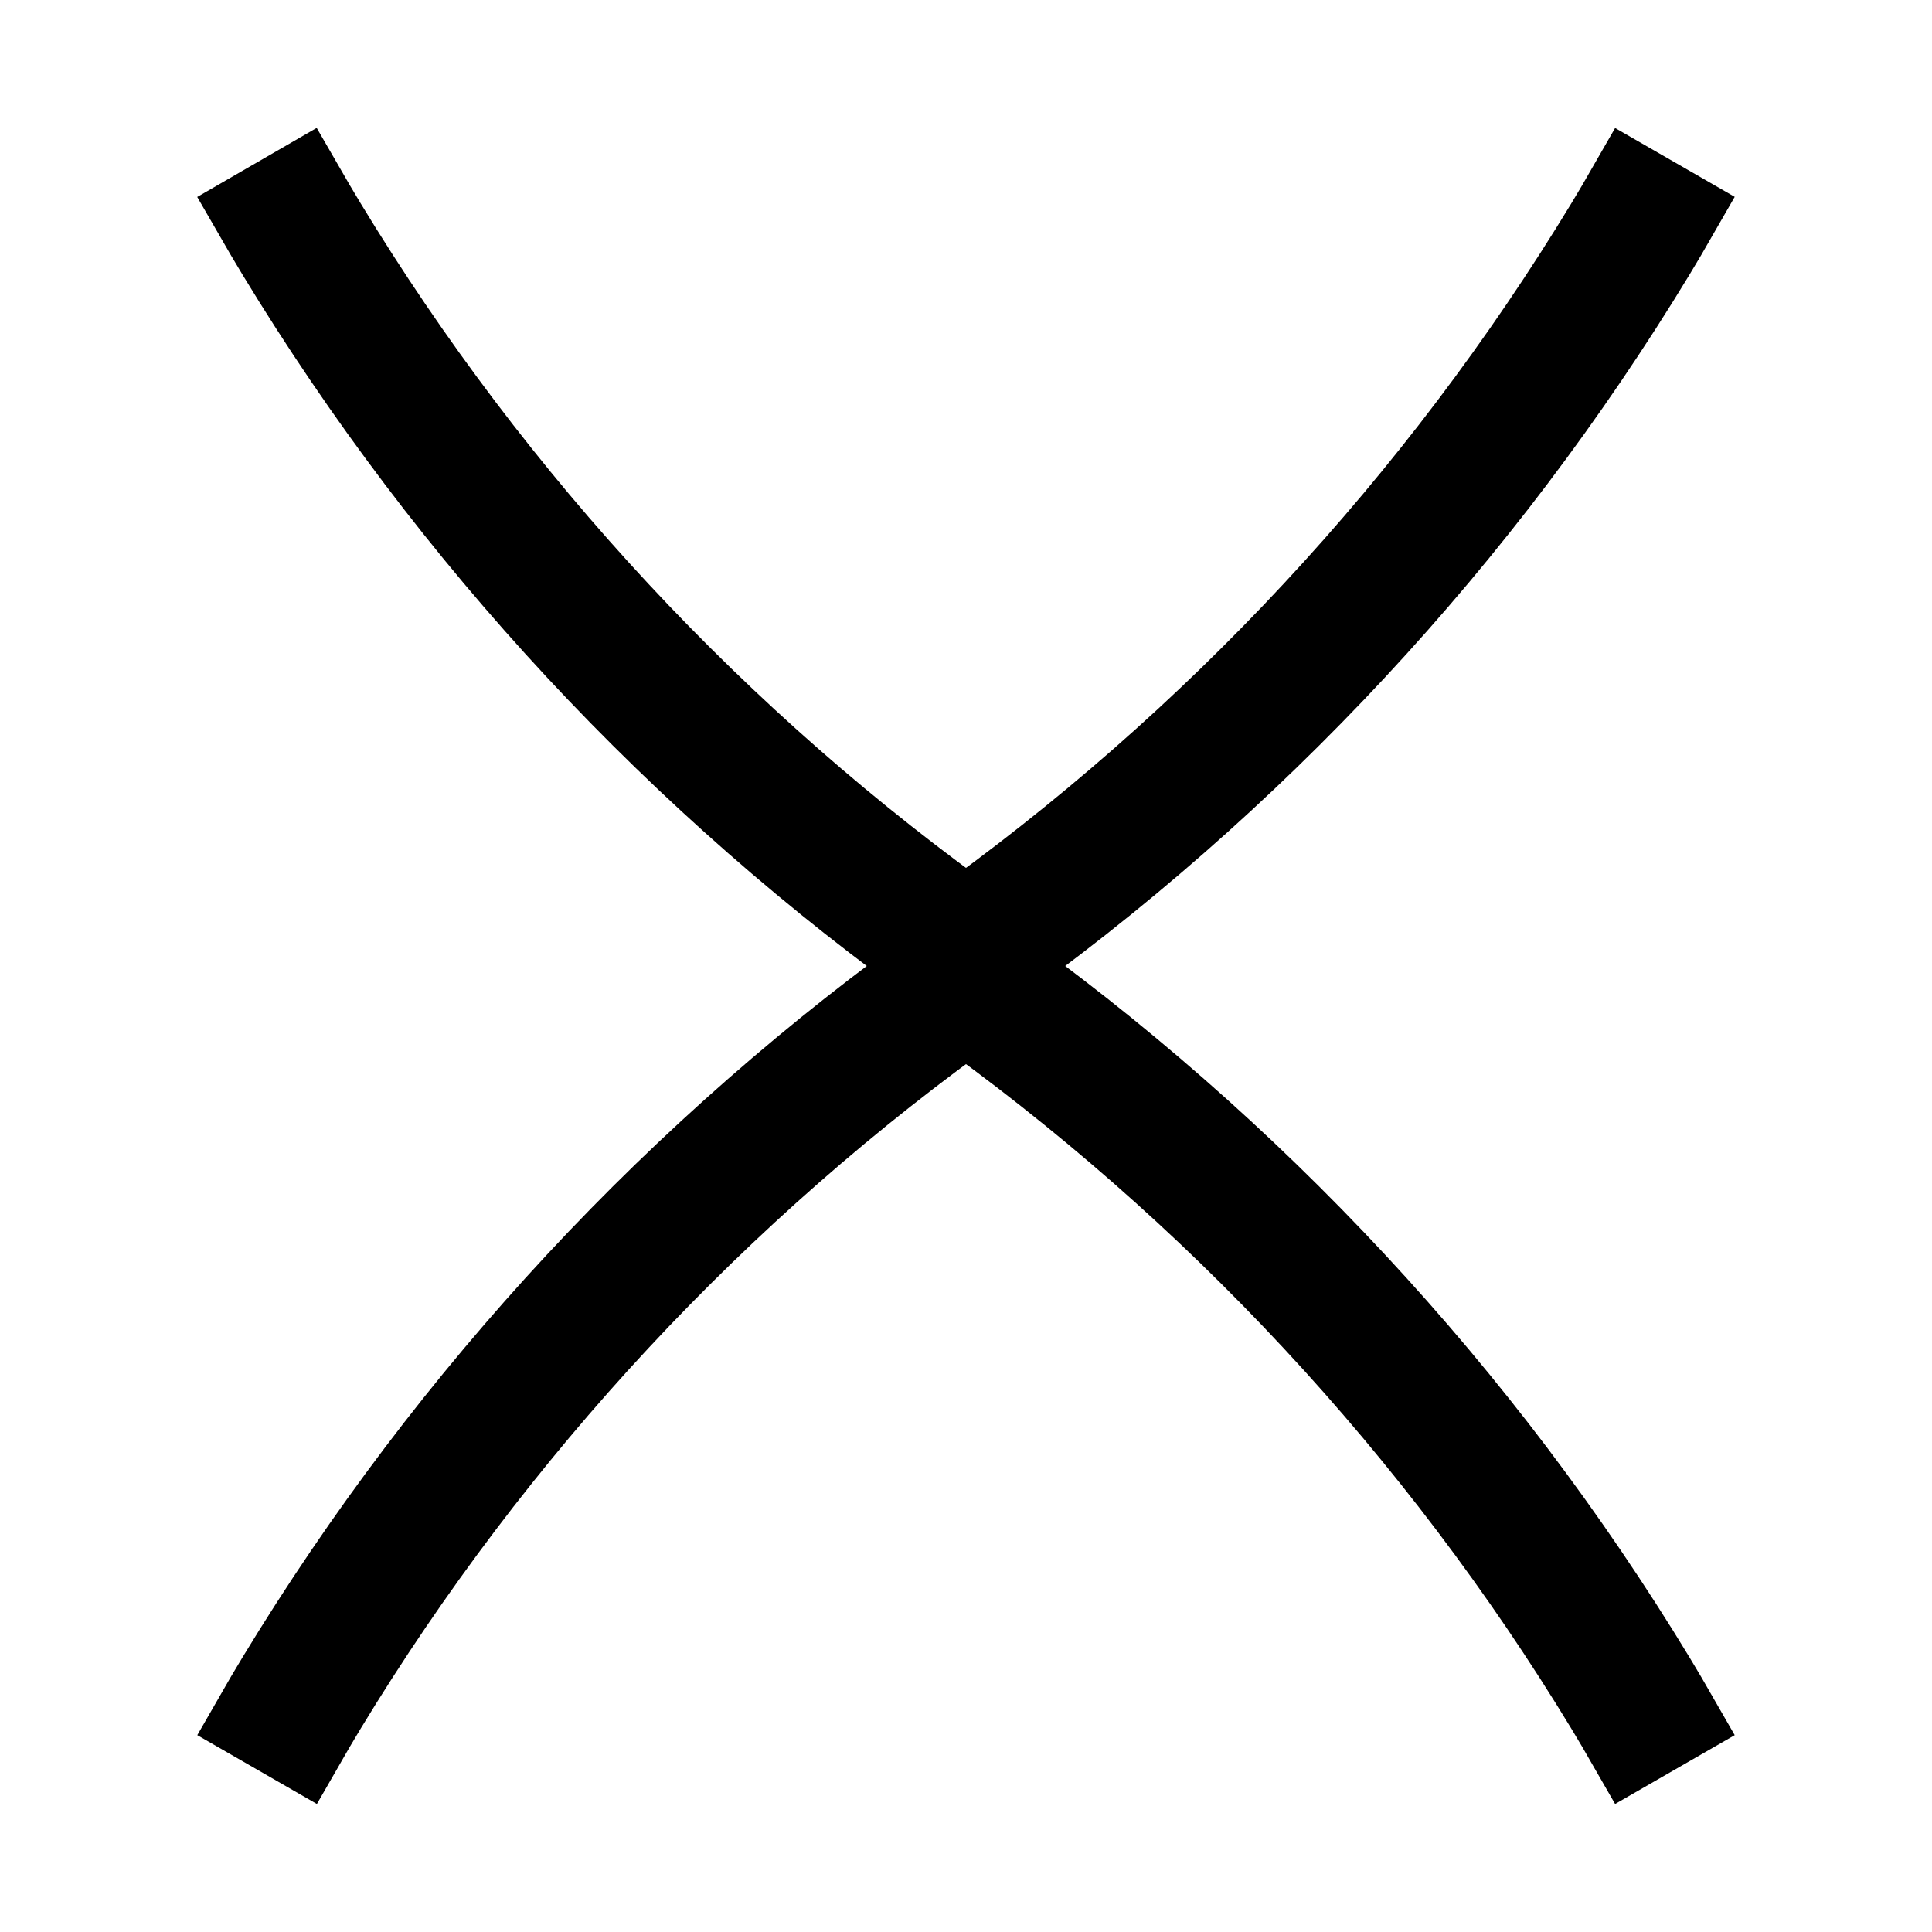
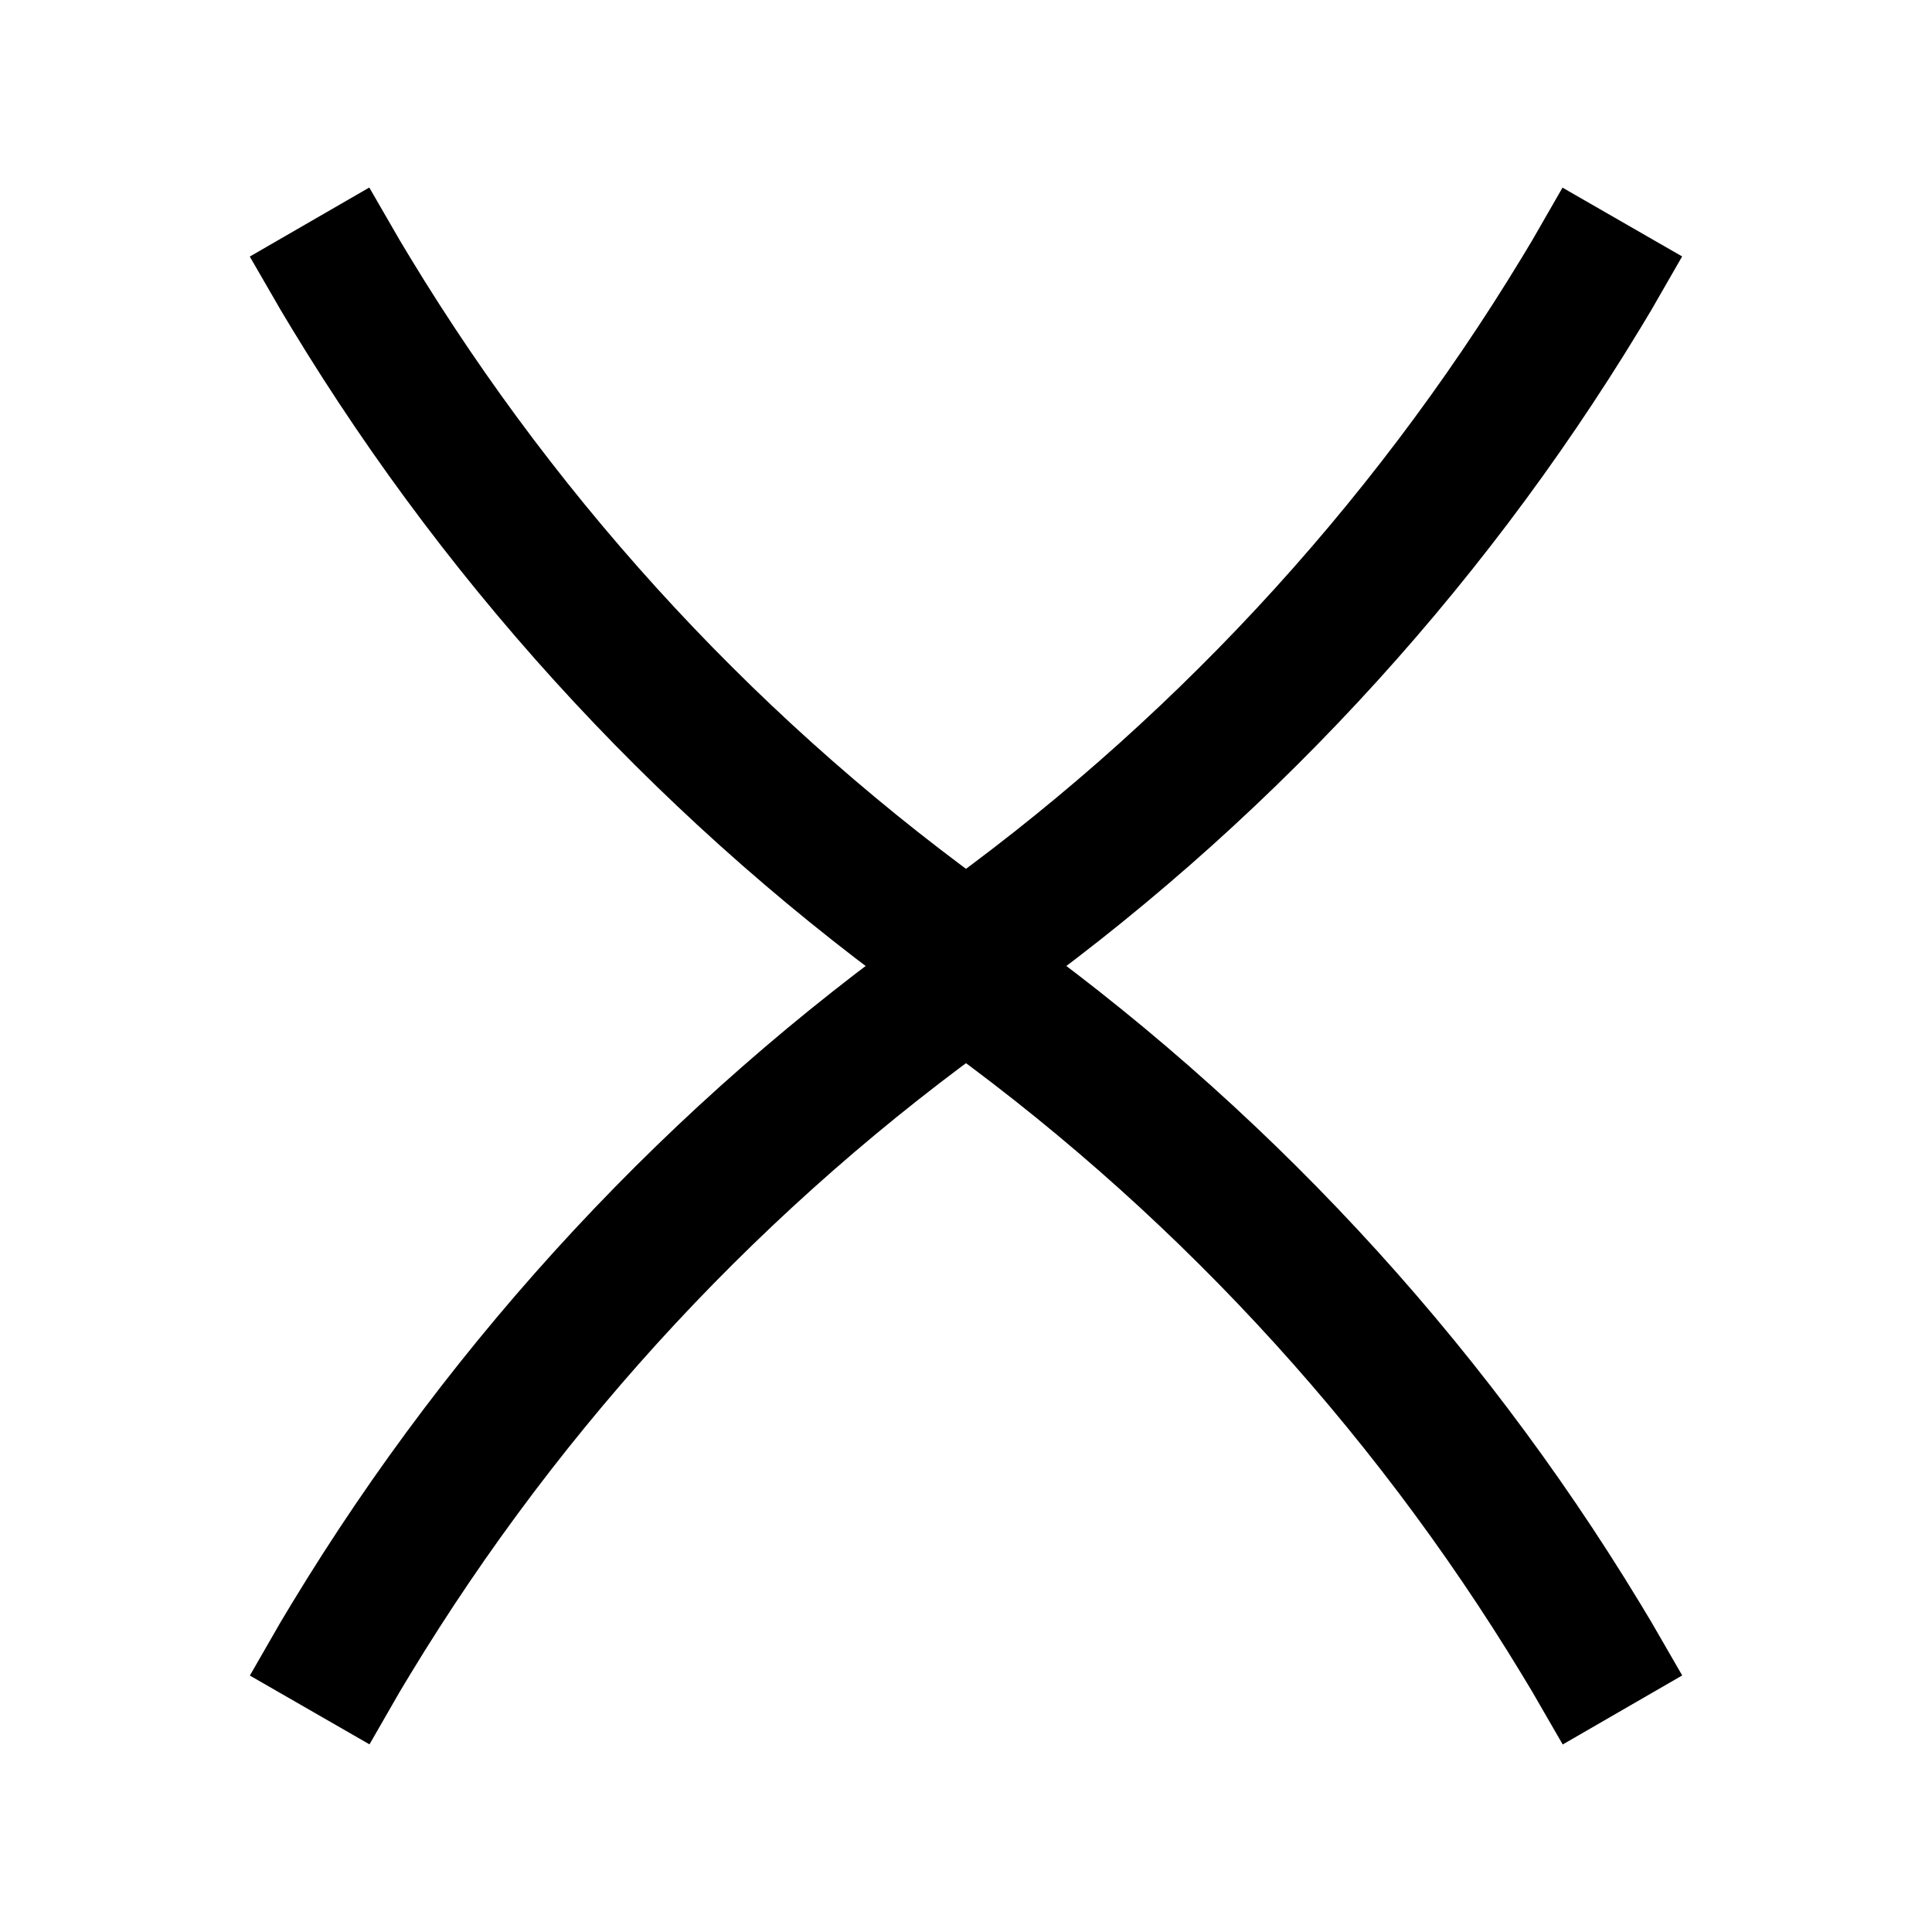
<svg xmlns="http://www.w3.org/2000/svg" width="100%" height="100%" viewBox="0 0 14 14" fill="none">
-   <path d="M12.137 1.177L11.897 1.594L11.814 1.733C10.578 3.77 8.936 5.534 7 6.907C5.064 5.534 3.422 3.77 2.186 1.733L2.103 1.594L1.862 1.177" stroke="currentColor" stroke-miterlimit="10" />
-   <path d="M1.863 12.823L2.103 12.406L2.186 12.267C3.422 10.23 5.064 8.466 7 7.093C8.936 8.466 10.578 10.23 11.814 12.267L11.897 12.406L12.137 12.823" stroke="currentColor" stroke-miterlimit="10" />
+   <path d="M11.756 1.609L11.534 1.995L11.457 2.123C10.313 4.01 8.792 5.643 7 6.914C5.208 5.643 3.687 4.01 2.543 2.123L2.466 1.995L2.243 1.609" stroke="currentColor" stroke-miterlimit="10" />
+   <path d="M2.244 12.391L2.466 12.005L2.543 11.877C3.687 9.99 5.208 8.357 7 7.086C8.792 8.357 10.313 9.99 11.457 11.877L11.534 12.005L11.757 12.391" stroke="currentColor" stroke-miterlimit="10" />
</svg>
